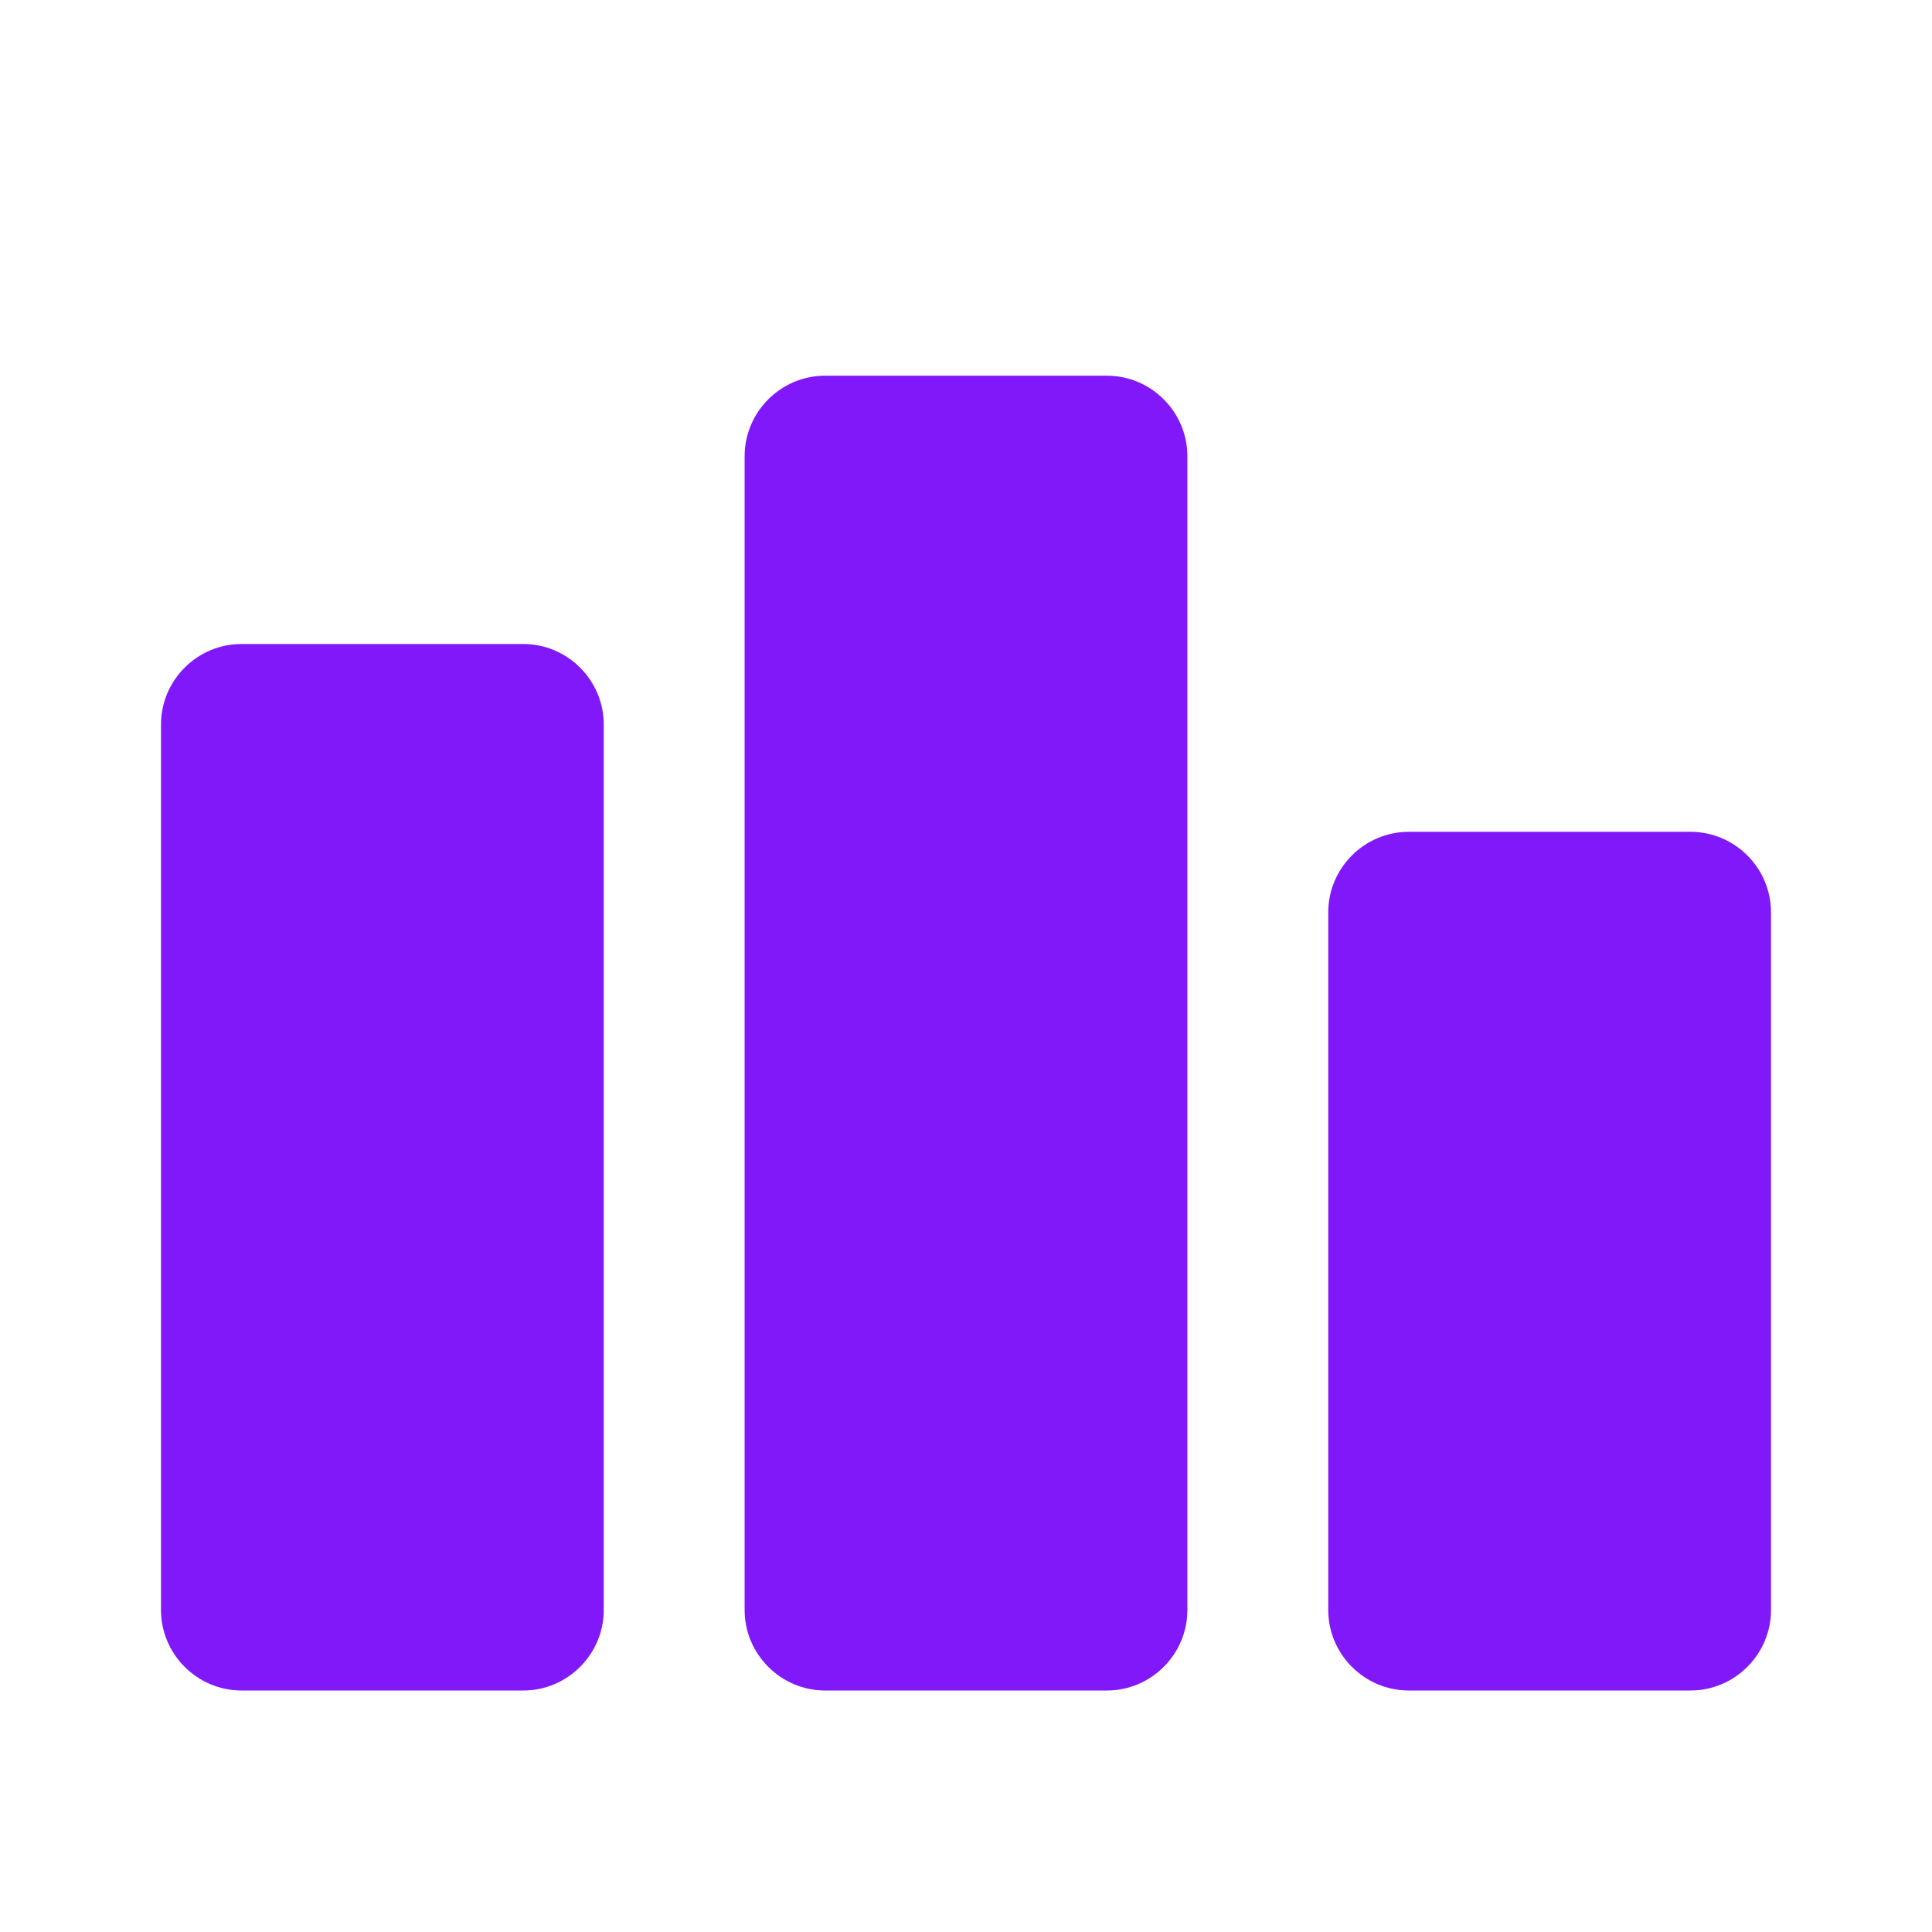
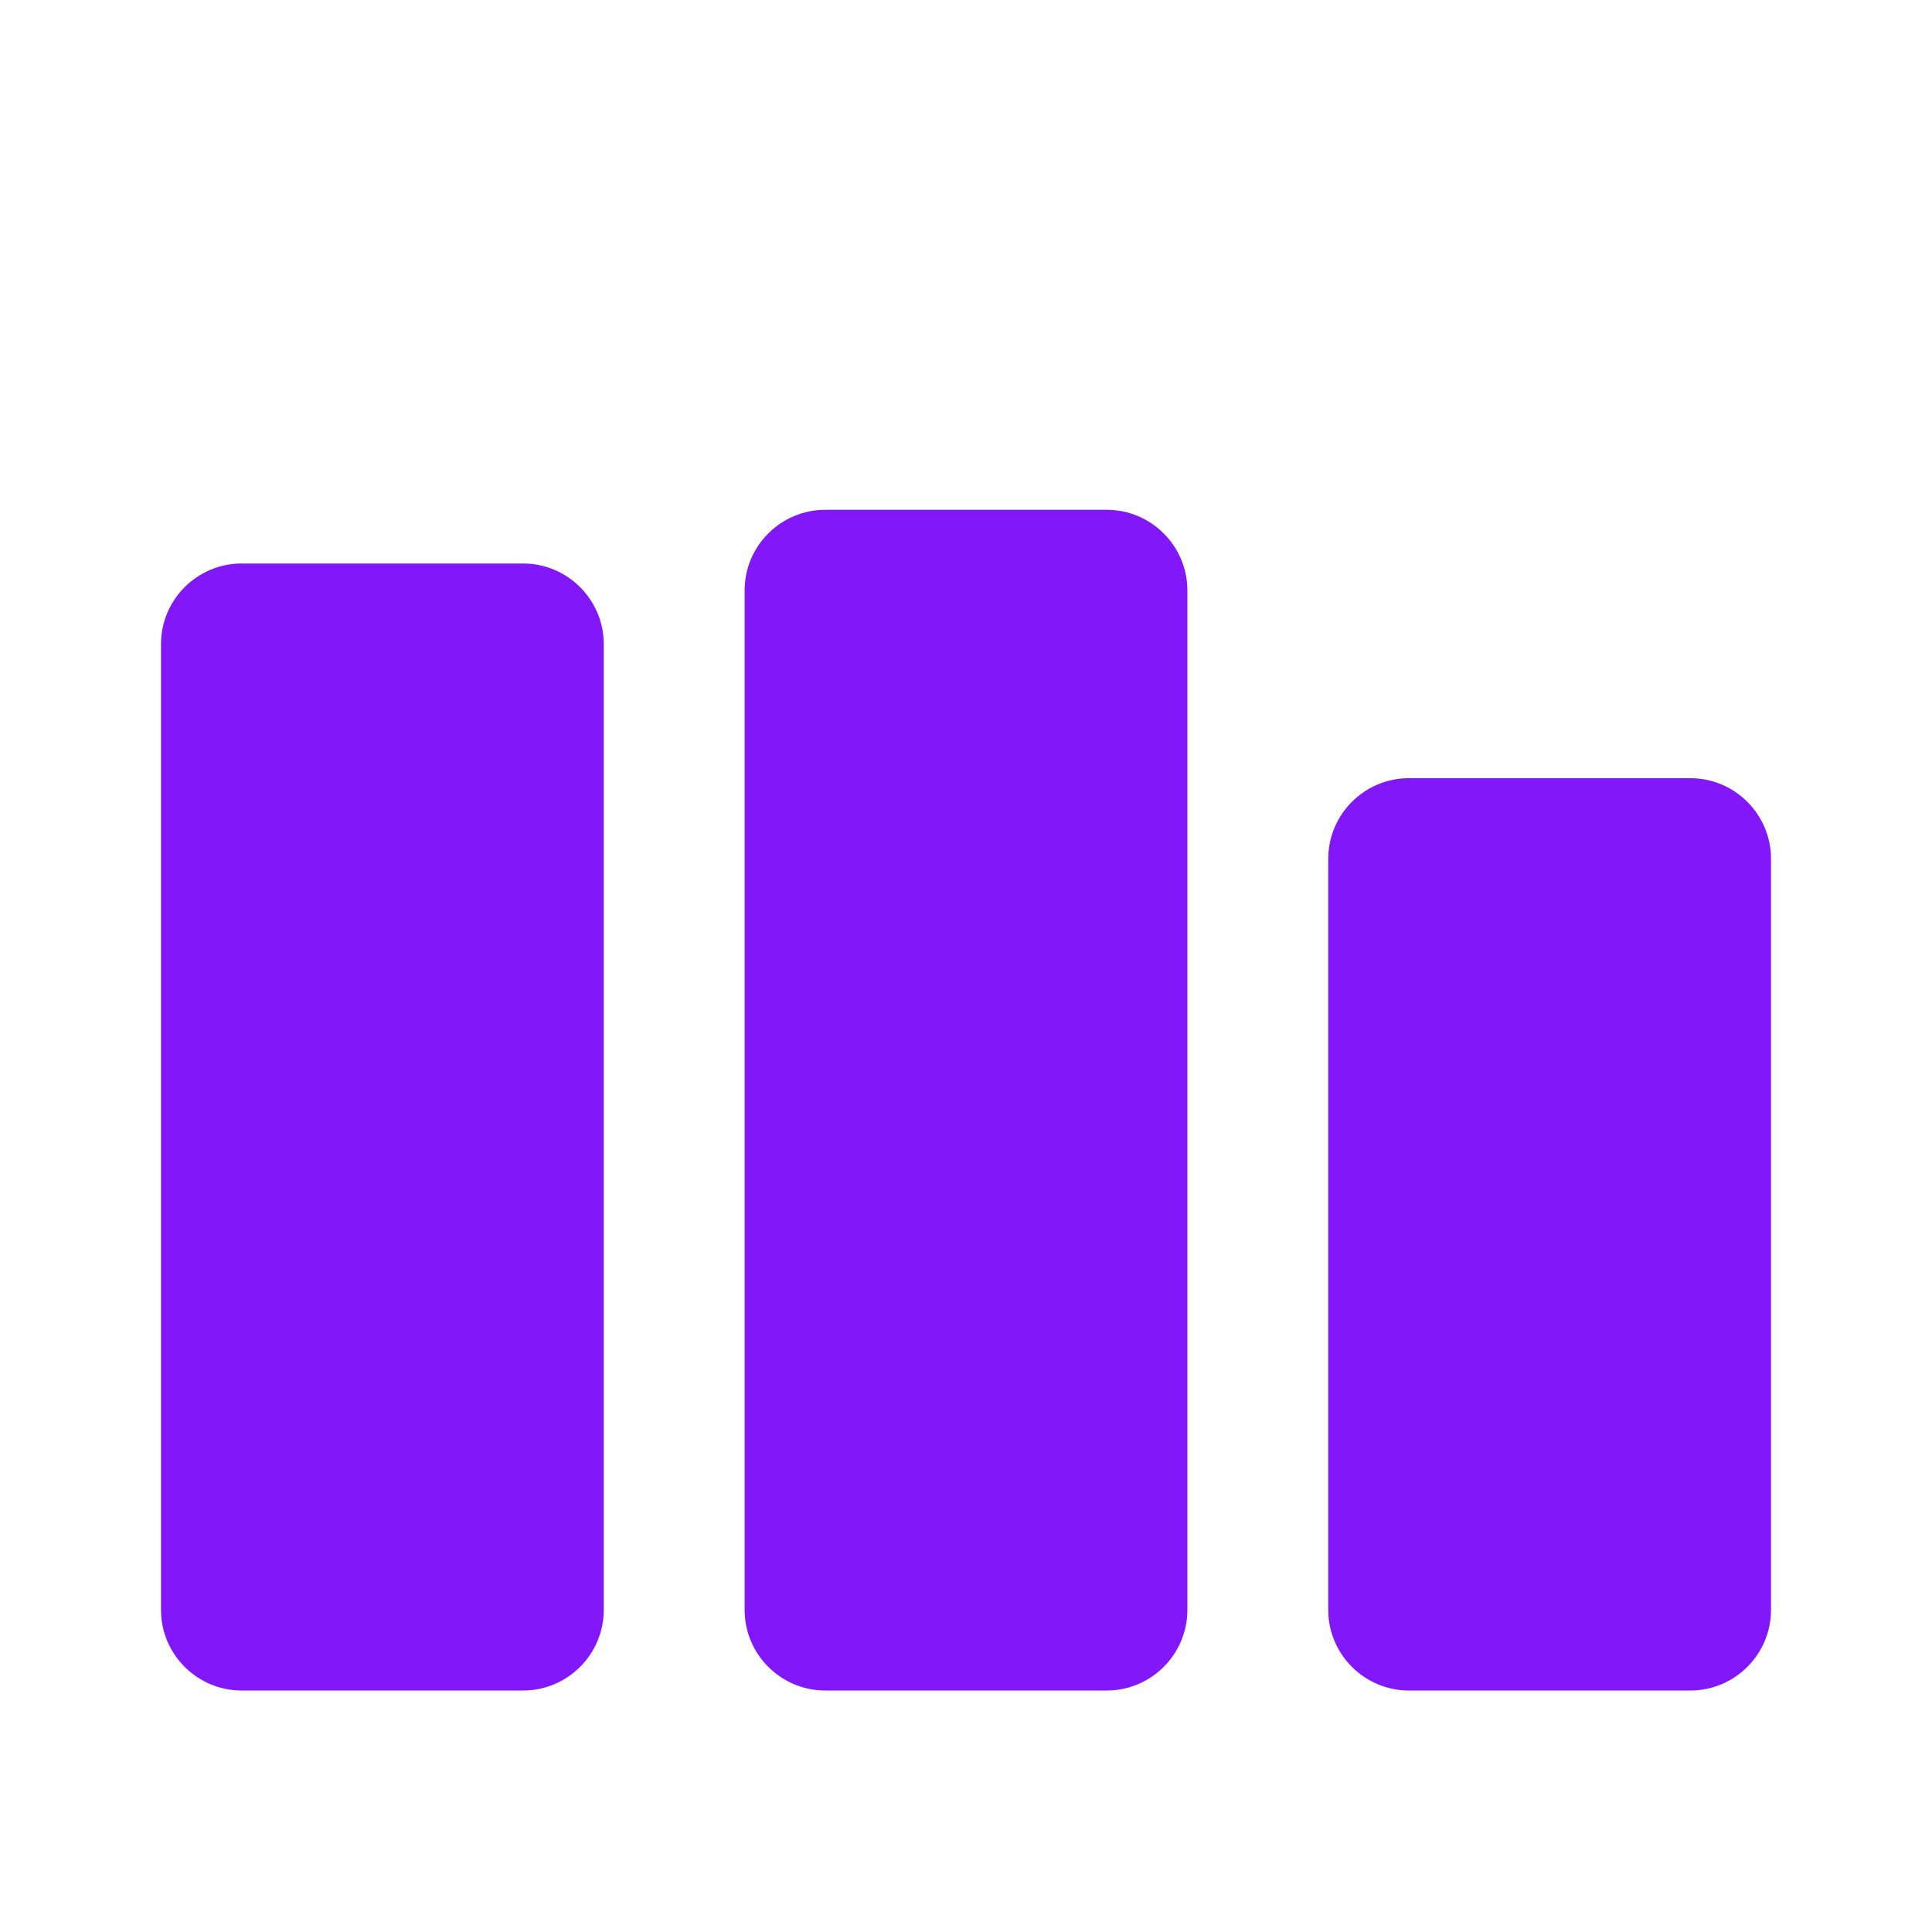
<svg xmlns="http://www.w3.org/2000/svg" viewBox="0 0 24 24" id="vector" width="24px" height="24px">
  <g id="group">
-     <path id="path" d="M 6.5 21 L 3 21 C 2.45 21 2 20.55 2 20 L 2 9 C 2 8.45 2.45 8 3 8 L 6.5 8 C 7.05 8 7.5 8.45 7.5 9 L 7.5 20 C 7.5 20.55 7.05 21 6.5 21 Z M 13.75 4.667 L 10.25 4.667 C 9.7 4.667 9.25 5.117 9.25 5.667 L 9.25 20 C 9.25 20.55 9.7 21 10.25 21 L 13.75 21 C 14.3 21 14.75 20.55 14.75 20 L 14.75 5.667 C 14.75 5.117 14.3 4.667 13.75 4.667 Z M 21 10.333 L 17.5 10.333 C 16.95 10.333 16.5 10.783 16.5 11.333 L 16.5 20 C 16.5 20.55 16.95 21 17.5 21 L 21 21 C 21.55 21 22 20.55 22 20 L 22 11.333 C 22 10.783 21.55 10.333 21 10.333 Z" fill="#8118f9" stroke-width="1" />
+     <path id="path" d="M 6.5 21 L 3 21 C 2.45 21 2 20.55 2 20 L 2 8 C 2 7.45 2.45 7 3 7 L 6.5 7 C 7.05 7 7.5 7.45 7.5 8 L 7.5 20 C 7.5 20.55 7.05 21 6.5 21 Z M 13.75 6.333 L 10.25 6.333 C 9.7 6.333 9.25 6.783 9.25 7.333 L 9.25 20 C 9.25 20.55 9.7 21 10.25 21 L 13.75 21 C 14.3 21 14.75 20.55 14.75 20 L 14.75 7.333 C 14.75 6.783 14.3 6.333 13.75 6.333 Z M 21 9.667 L 17.5 9.667 C 16.95 9.667 16.5 10.117 16.5 10.667 L 16.5 20 C 16.5 20.55 16.95 21 17.5 21 L 21 21 C 21.55 21 22 20.55 22 20 L 22 10.667 C 22 10.117 21.55 9.667 21 9.667 Z" fill="#8218f9" stroke-width="1" />
  </g>
</svg>
